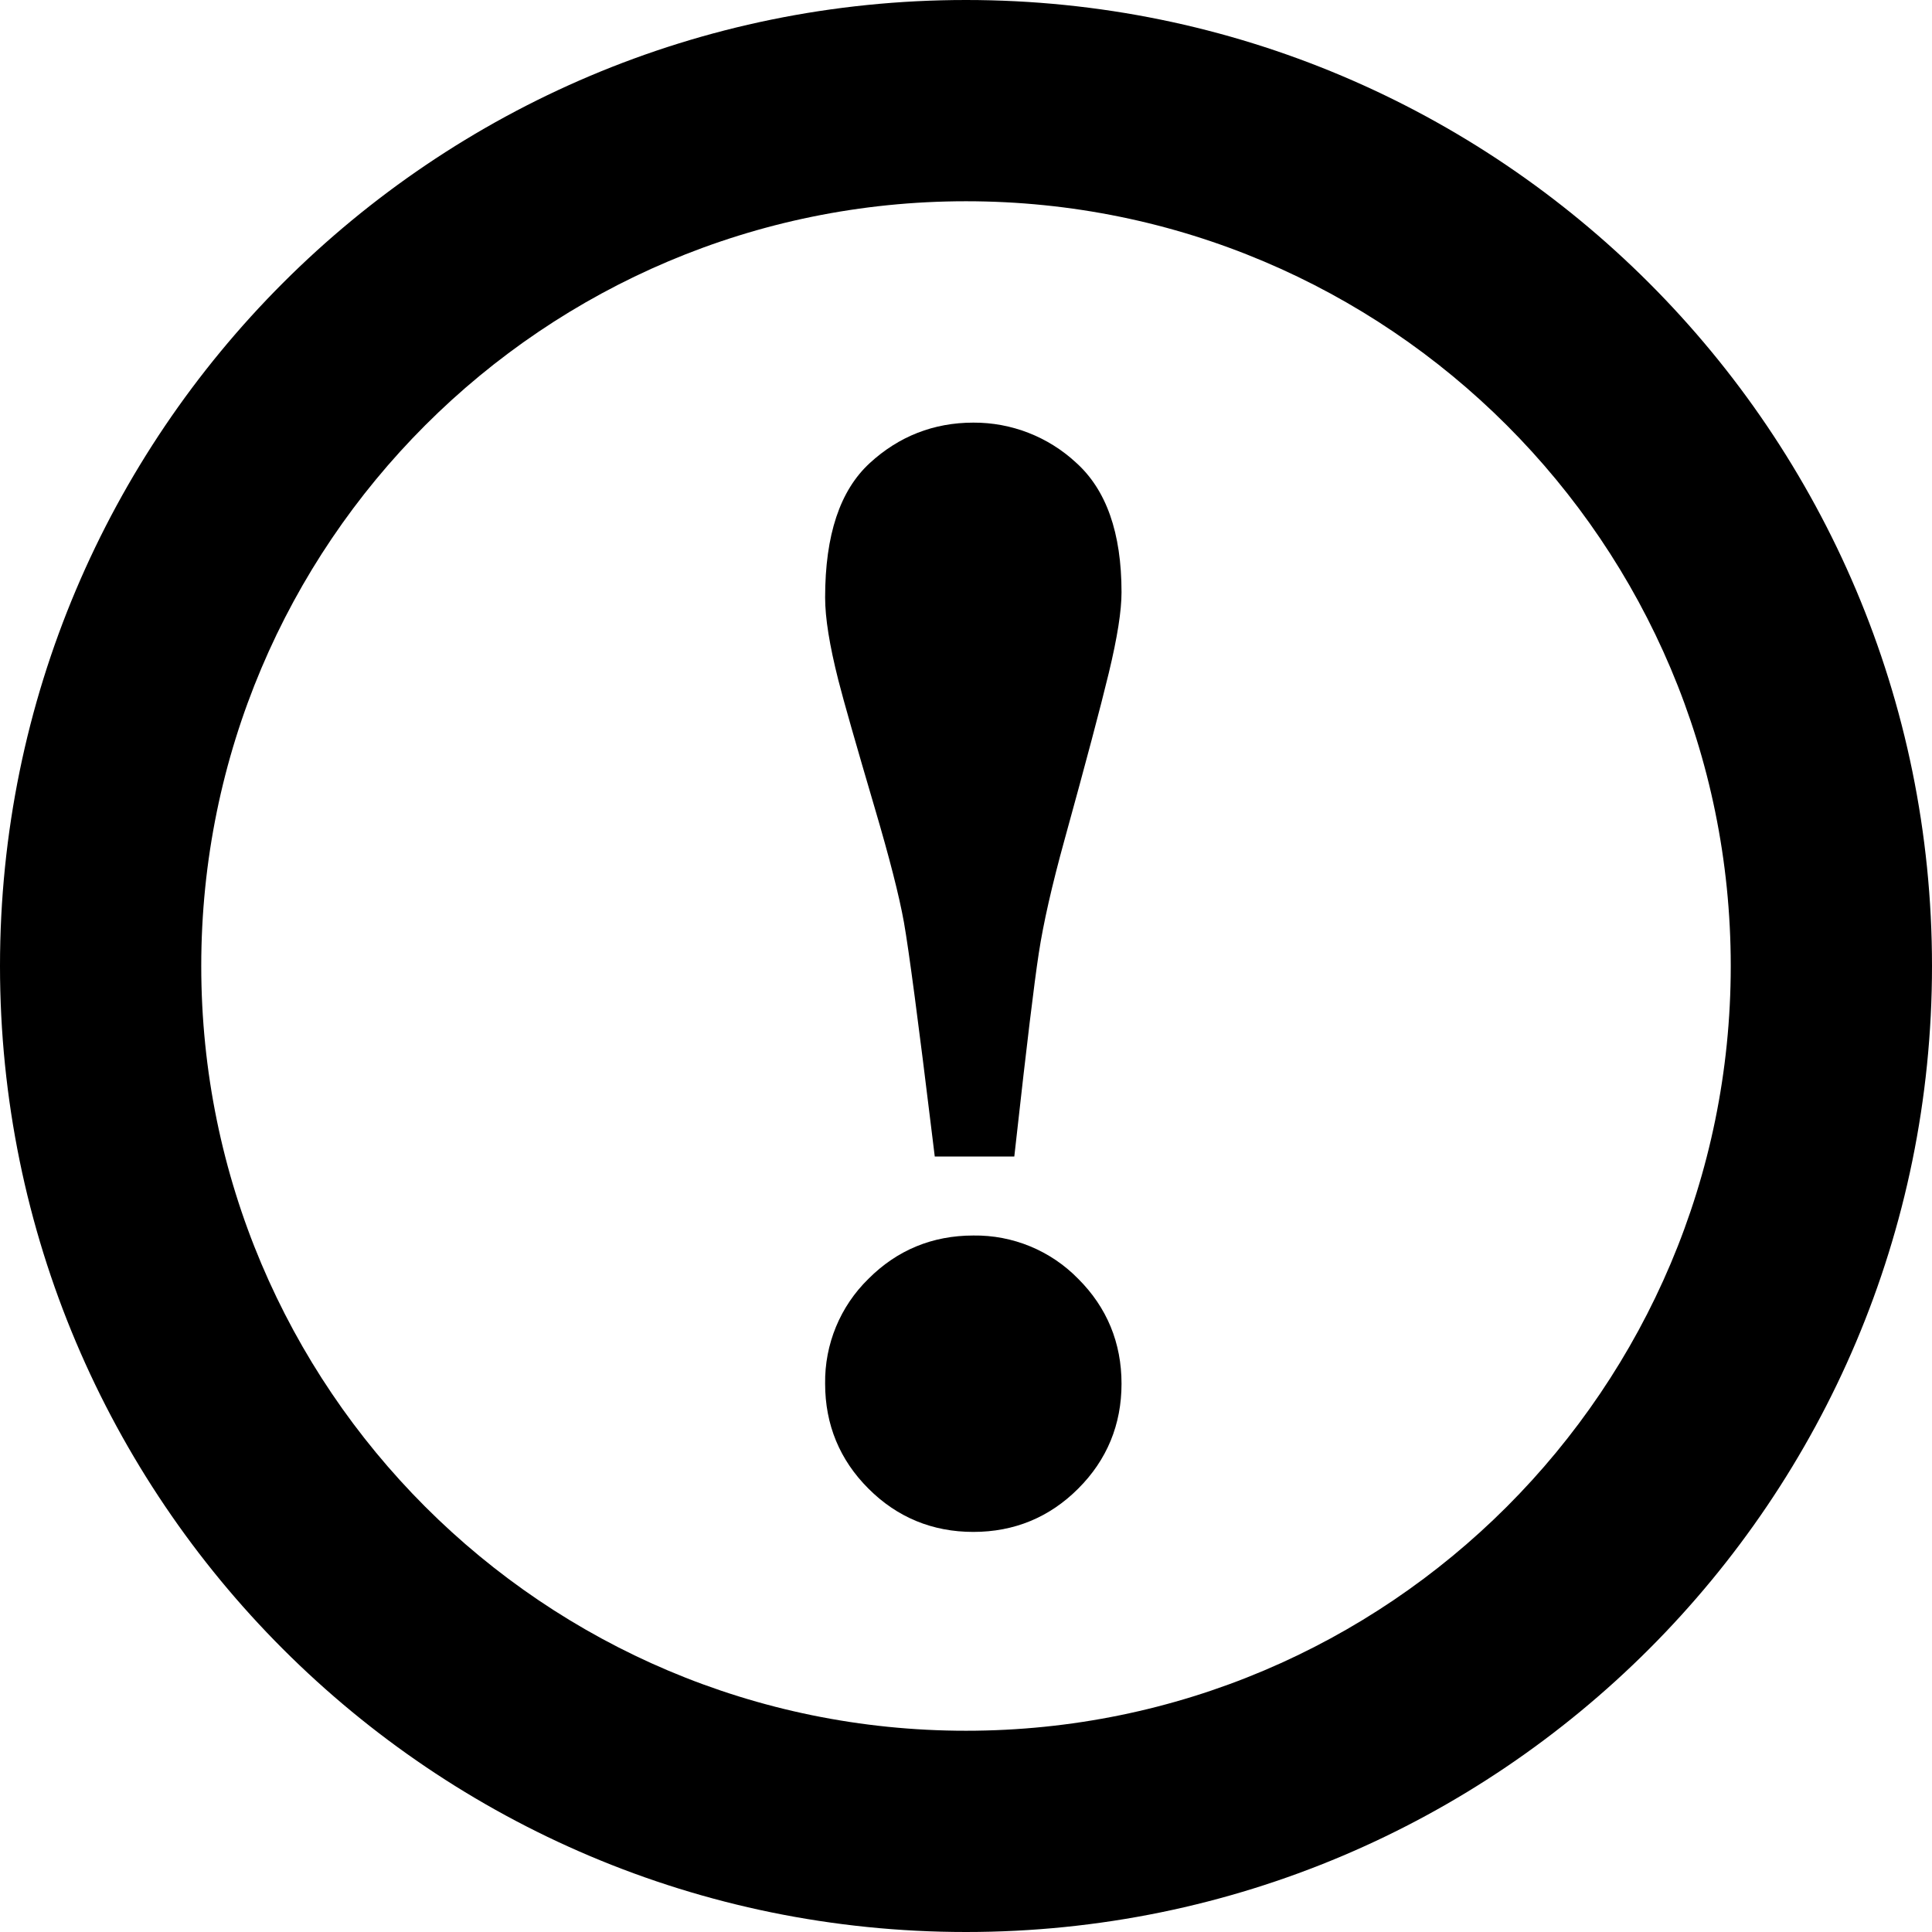
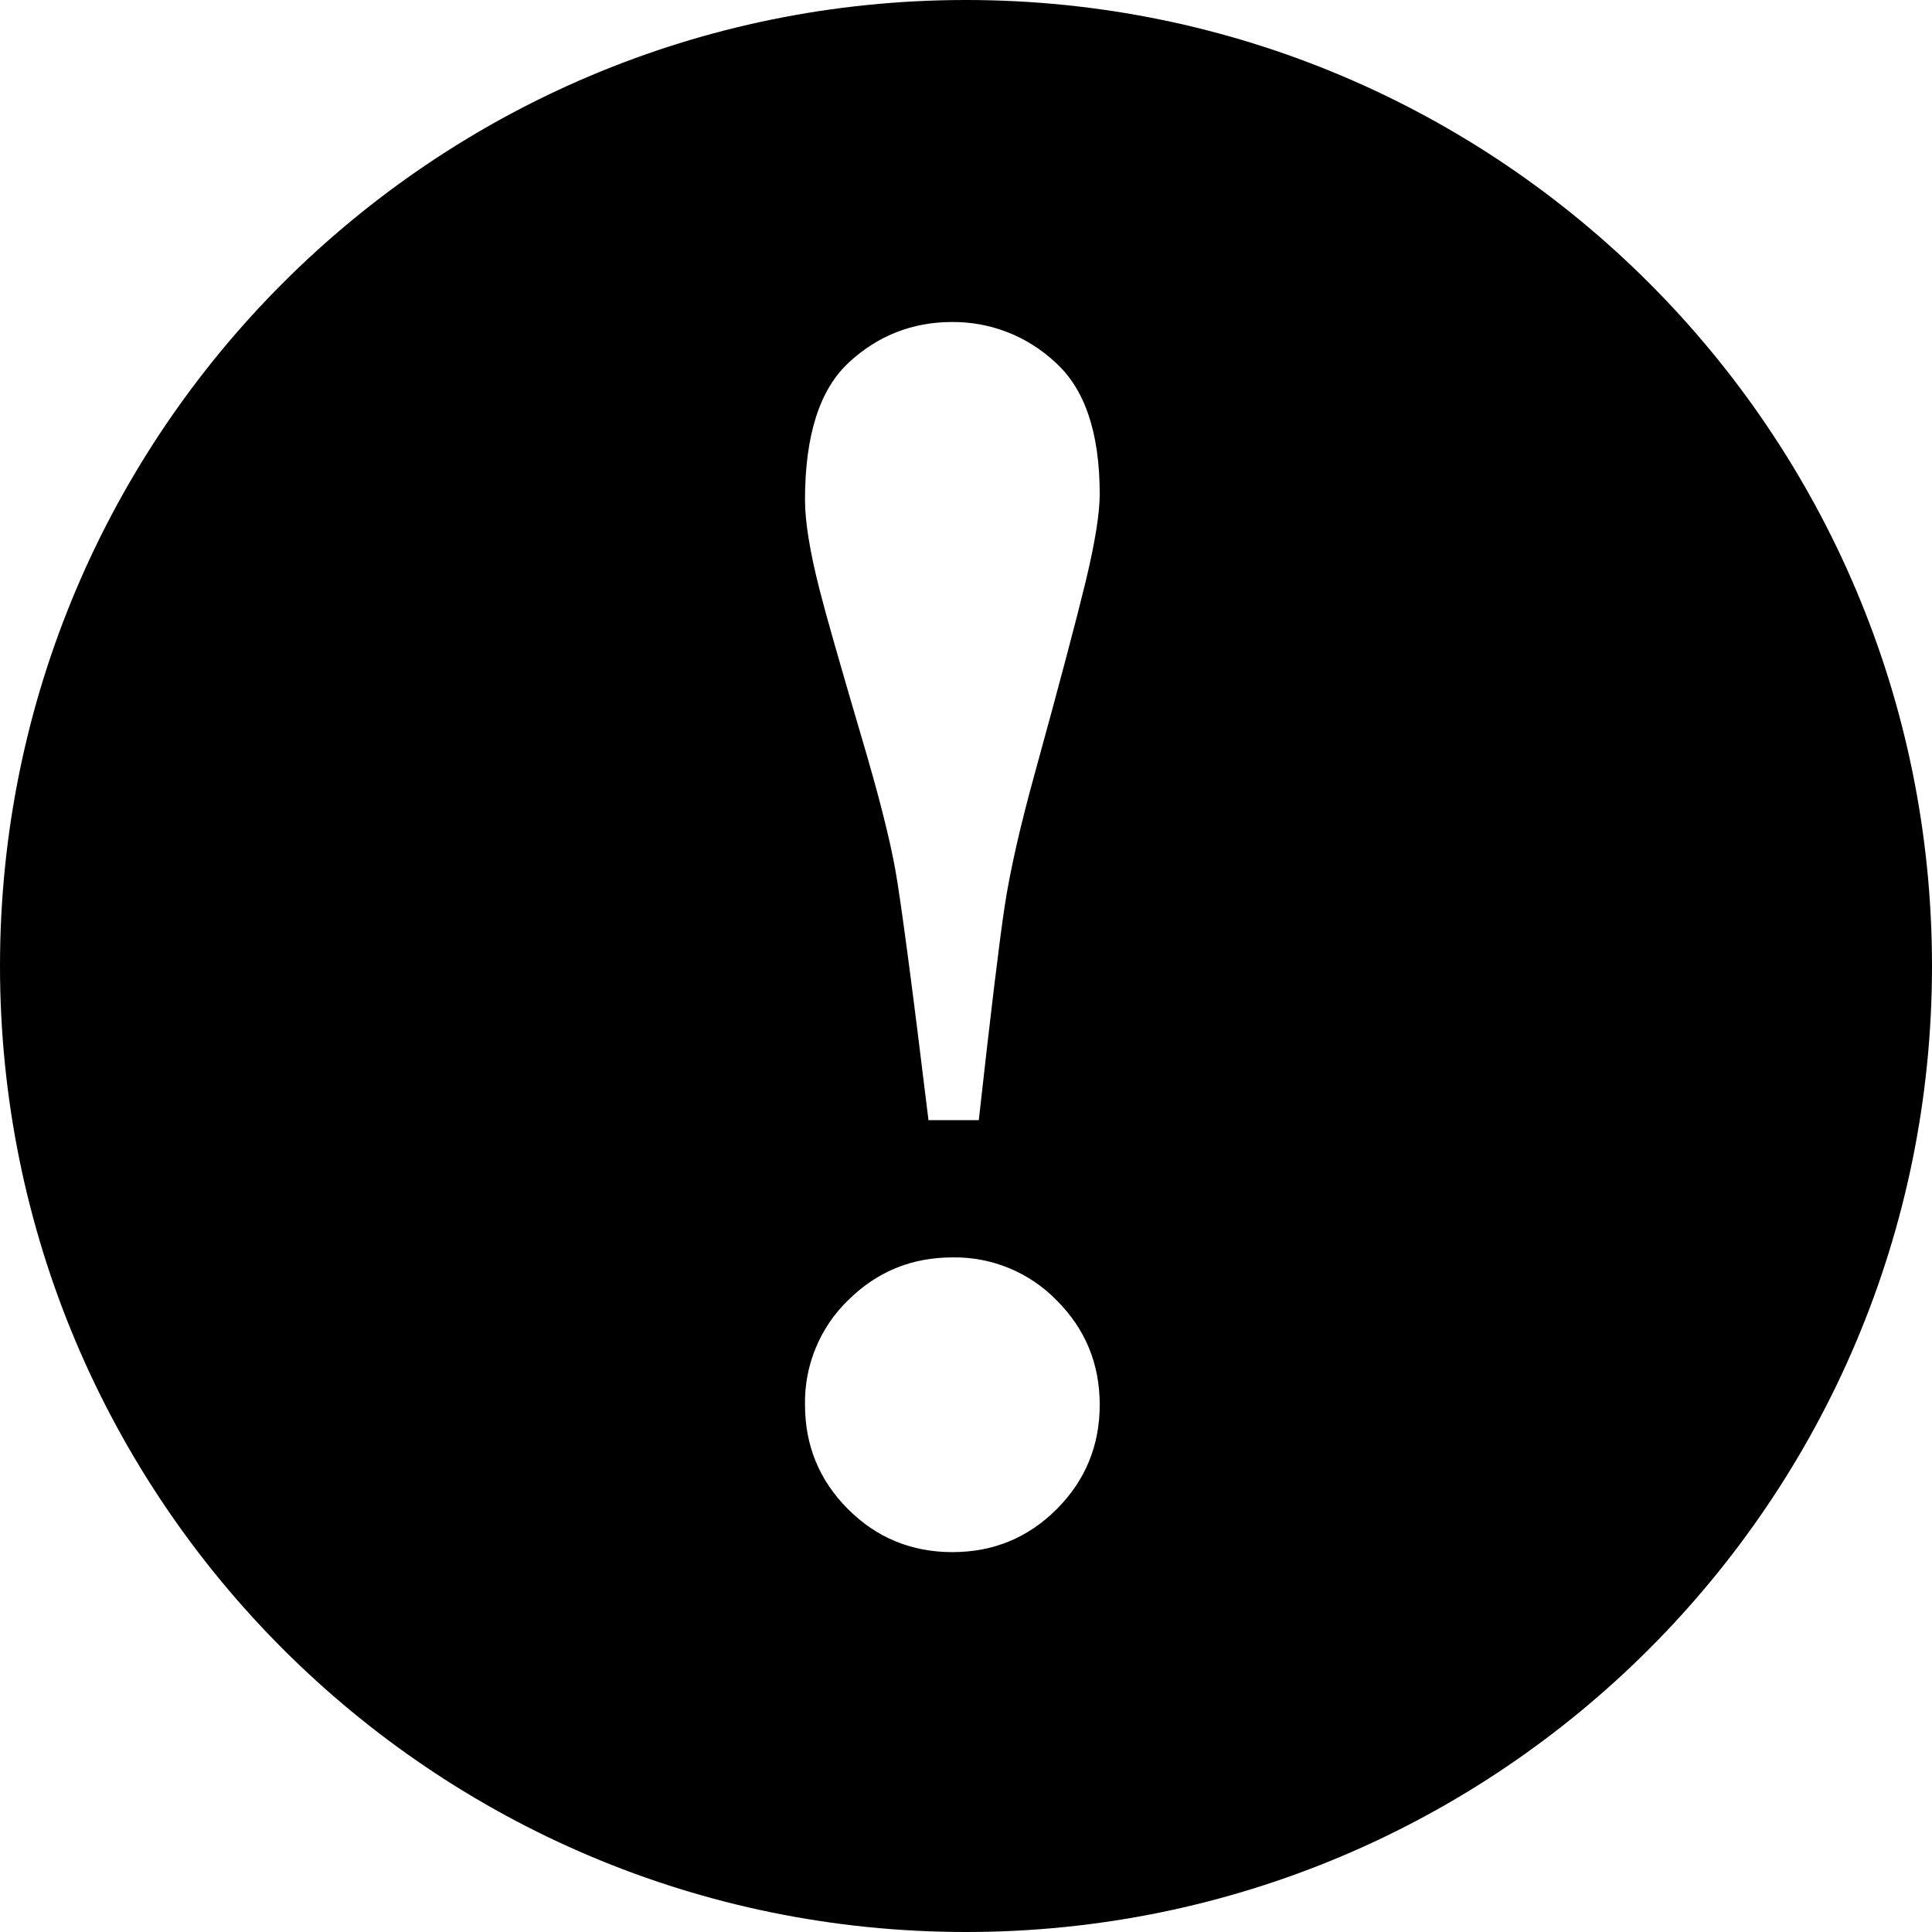
<svg xmlns="http://www.w3.org/2000/svg" width="24" height="24" viewBox="0 0 24 24">
-   <g fill="#000" fill-rule="nonzero">
-     <path d="M12 21.5a9.5 9.5 0 1 0 0-19 9.5 9.5 0 0 0 0 19zm0 2.5C5.373 24 0 18.627 0 12S5.373 0 12 0s12 5.373 12 12-5.373 12-12 12z" />
-     <path d="M12.091 15.348c-.508 0-.947.181-1.303.538a1.784 1.784 0 0 0-.538 1.303c0 .508.181.947.538 1.303.356.357.795.538 1.303.538.508 0 .947-.181 1.303-.538.357-.356.538-.795.538-1.303 0-.508-.181-.947-.538-1.303a1.784 1.784 0 0 0-1.303-.538zm.534-1.203c.128-1.153.221-1.923.279-2.303.057-.374.164-.845.32-1.41.265-.96.448-1.65.55-2.073.107-.445.158-.772.158-1.001 0-.741-.19-1.275-.566-1.612a1.863 1.863 0 0 0-1.275-.496c-.492 0-.925.17-1.287.503-.369.34-.554.89-.554 1.67 0 .253.054.591.164 1.026.068.267.219.795.453 1.59.18.61.302 1.084.362 1.418.06.339.18 1.242.356 2.69l.027.22h.988l.025-.222z" />
-   </g>
+   <path fill="#000" fill-rule="nonzero" d="M12 24C5.373 24 0 18.627 0 12S5.373 0 12 0s12 5.373 12 12-5.373 12-12 12zm-1.466-7.847A1.765 1.765 0 0 0 10 17.45c0 .508.178.94.534 1.297.357.356.789.534 1.297.534.508 0 .94-.178 1.296-.534.356-.357.534-.789.534-1.297 0-.508-.178-.94-.534-1.296a1.765 1.765 0 0 0-1.296-.534c-.508 0-.94.178-1.297.534zm.011-11.65c-.363.335-.545.904-.545 1.709 0 .268.06.638.18 1.11.077.304.25.91.518 1.82.212.713.353 1.267.424 1.662.07.395.208 1.432.412 3.111h.625c.148-1.333.255-2.22.322-2.661.067-.441.193-.993.376-1.656.303-1.1.513-1.893.63-2.376.116-.483.174-.845.174-1.084 0-.762-.185-1.31-.555-1.64A1.856 1.856 0 0 0 11.83 4c-.494 0-.923.168-1.286.503z" />
</svg>
